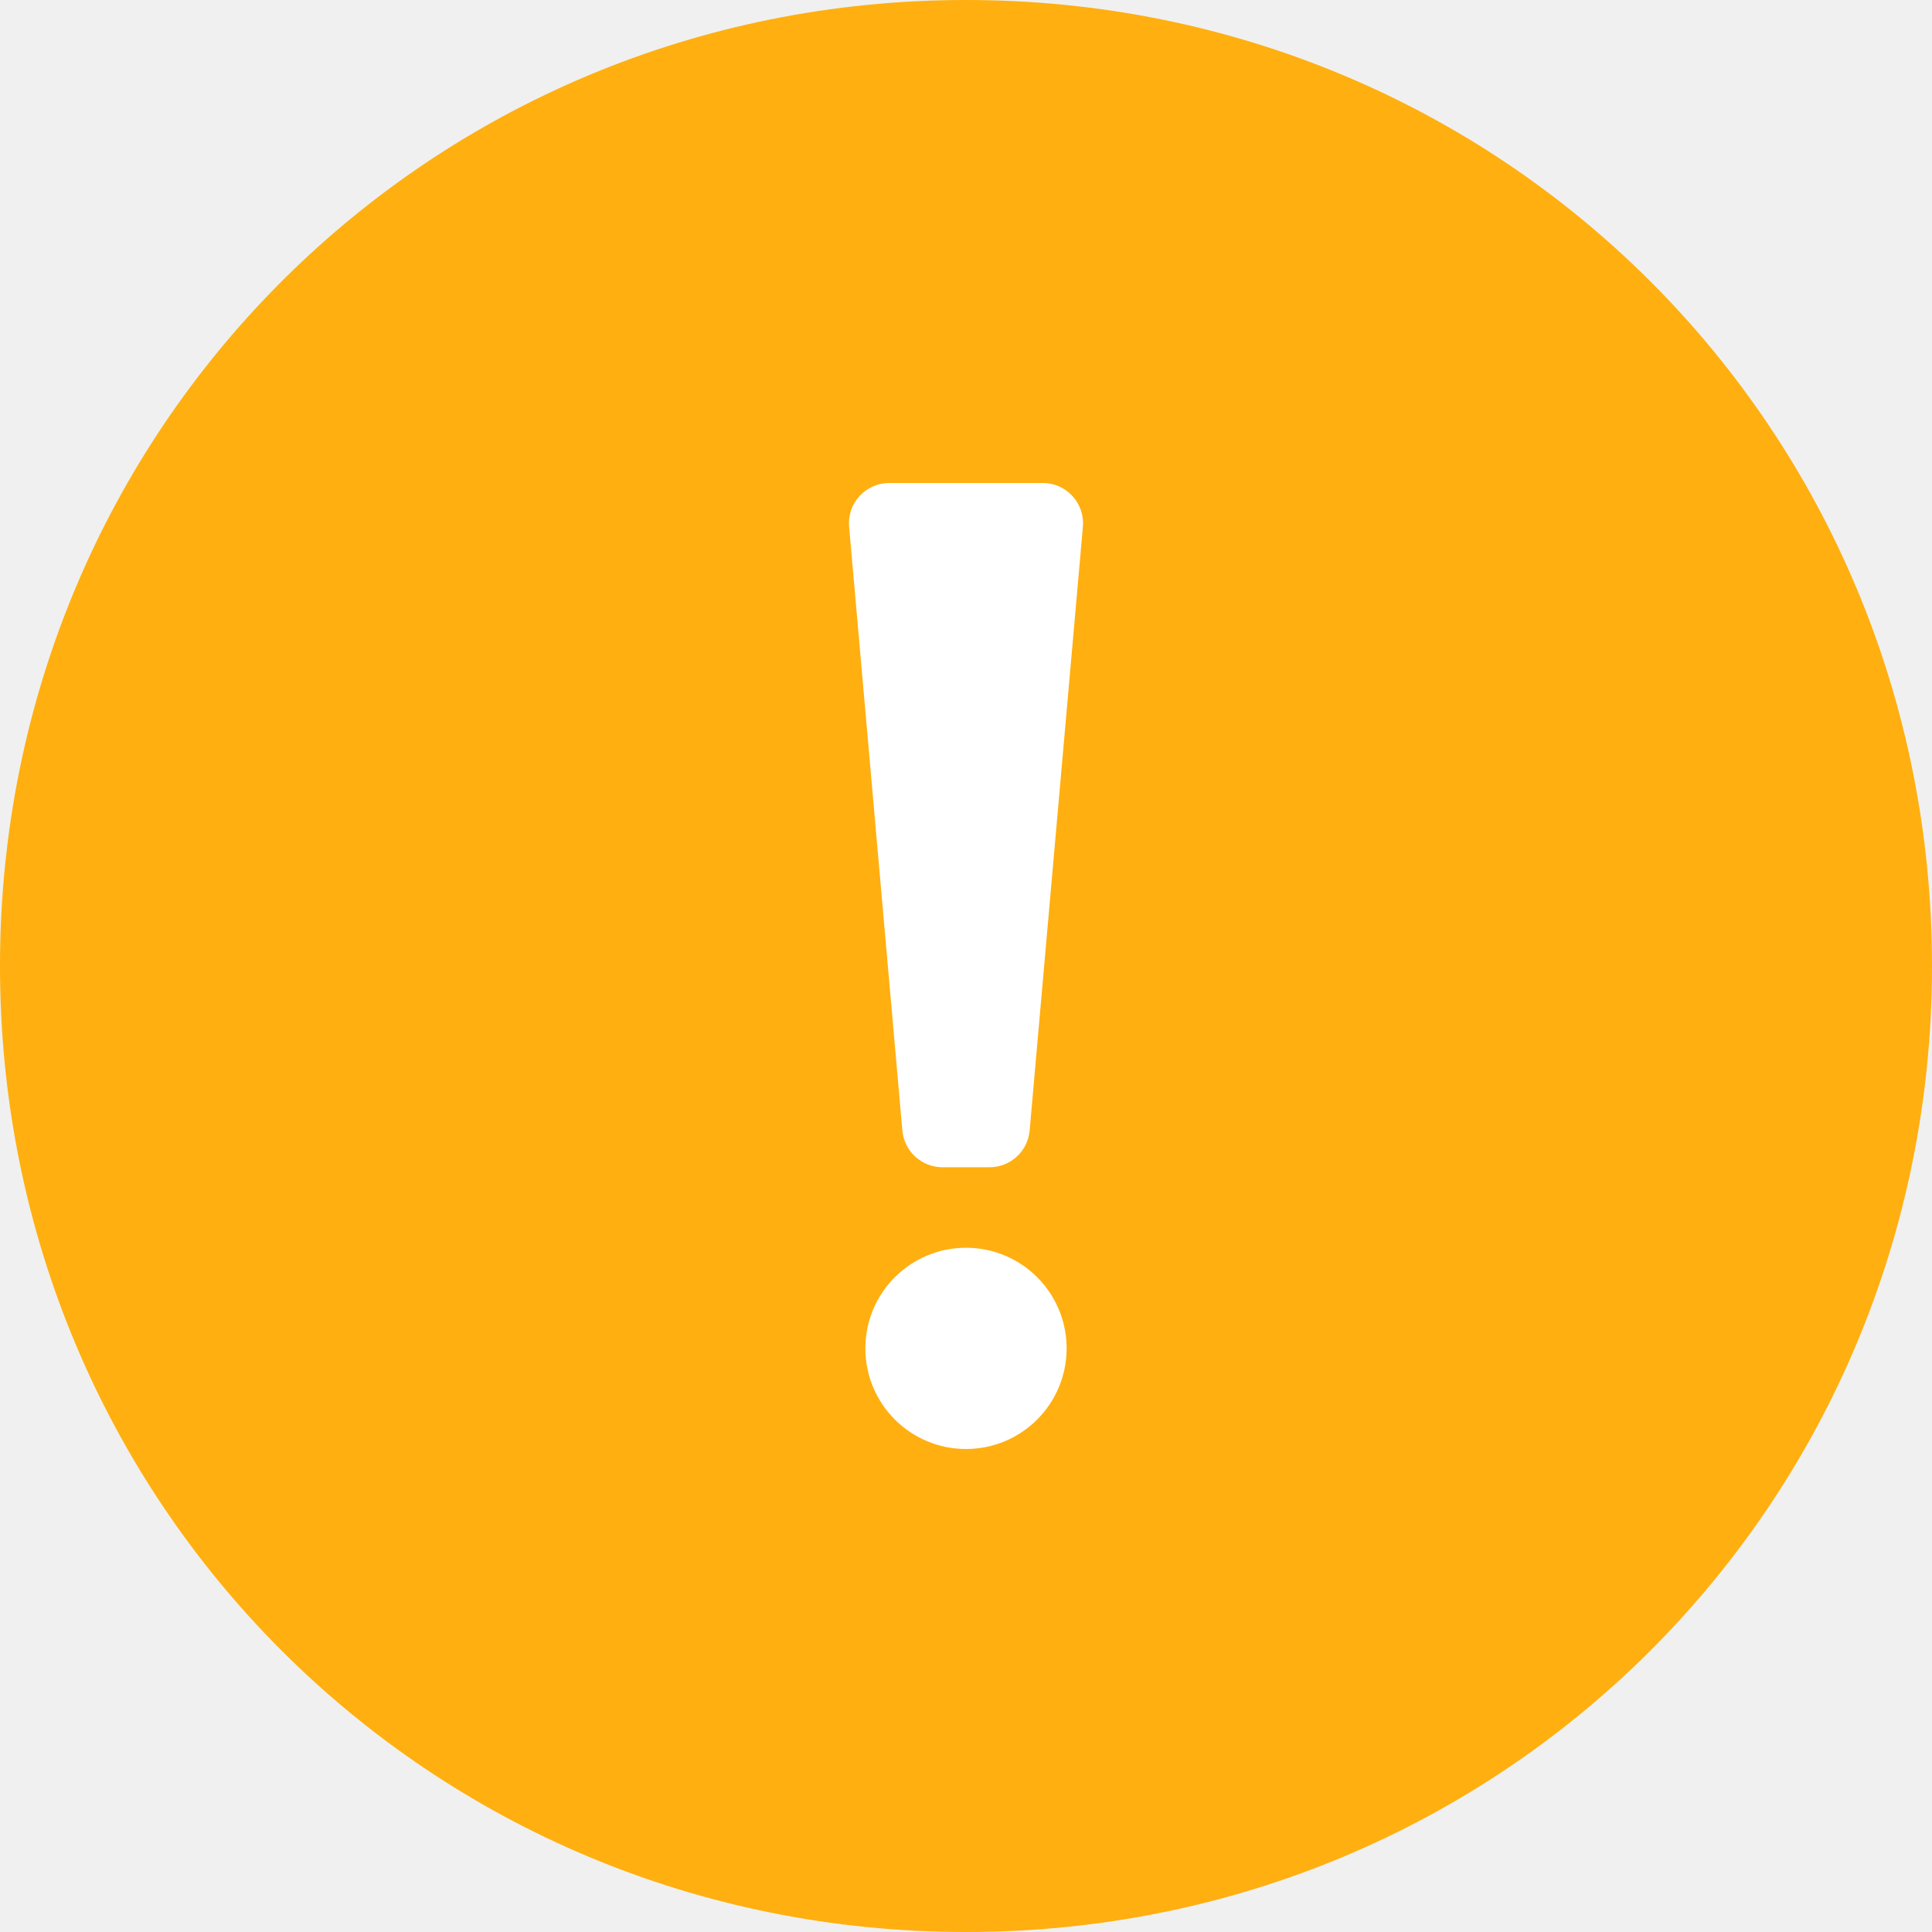
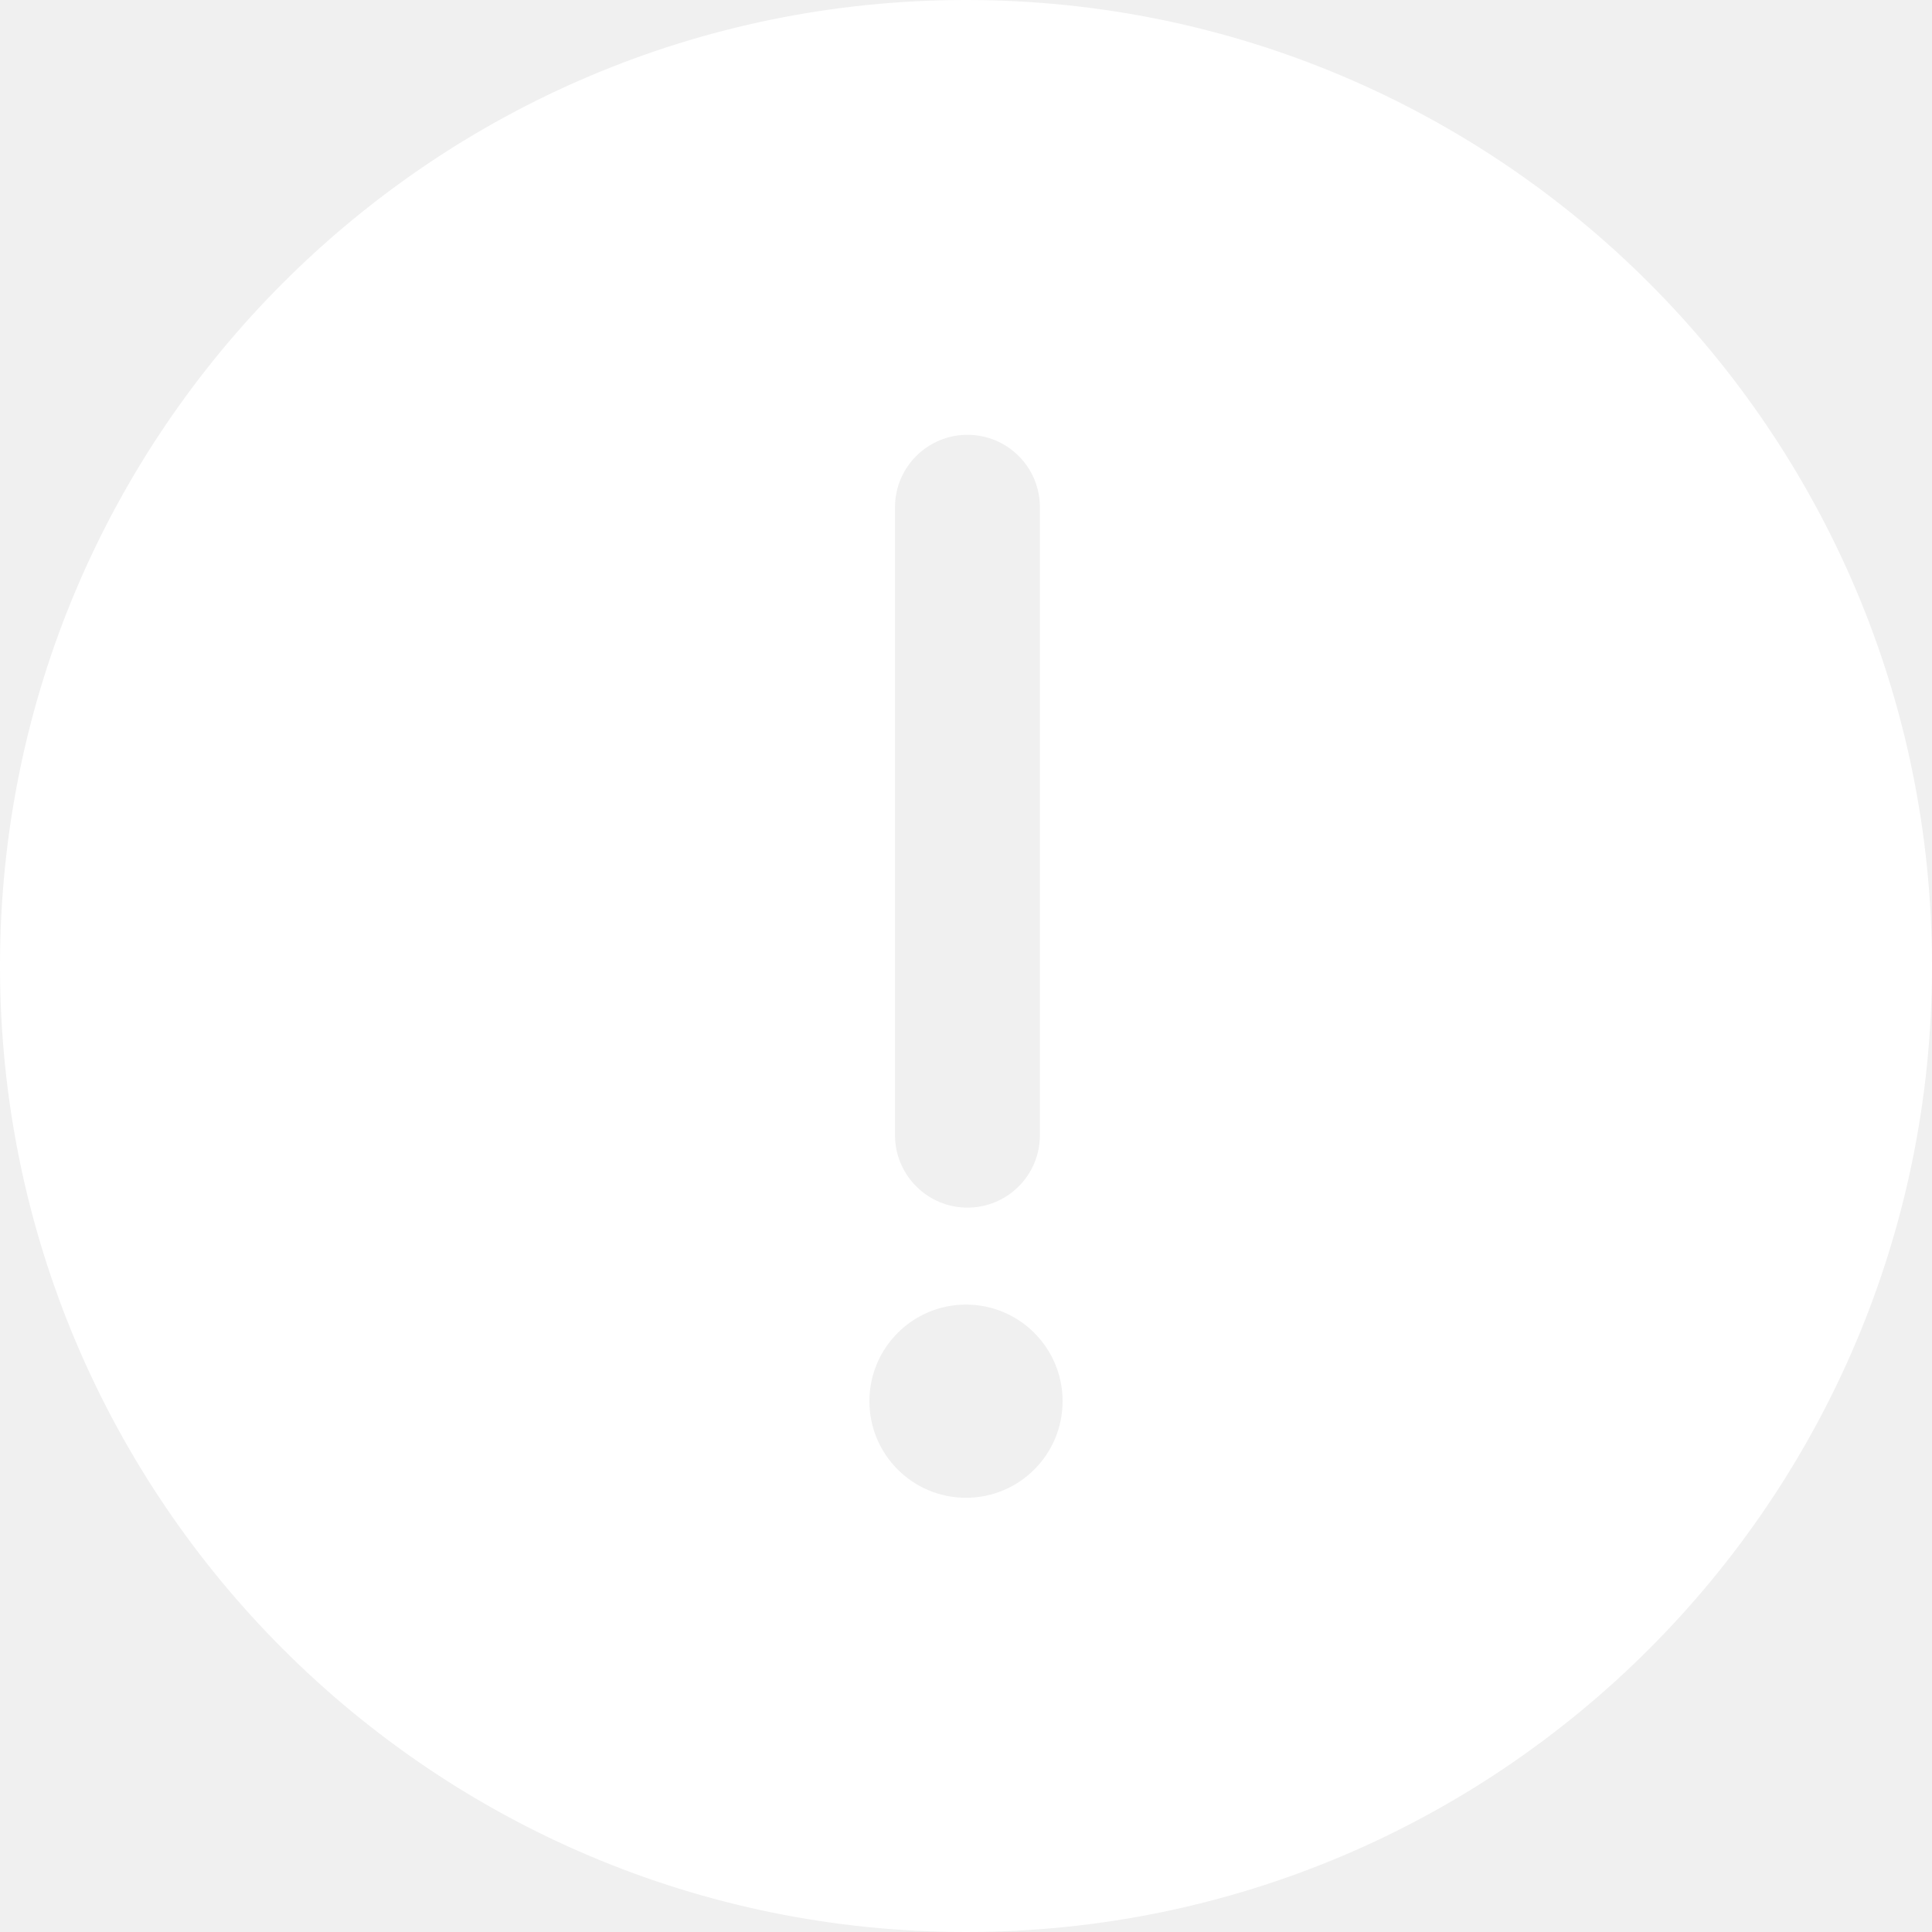
- <svg xmlns="http://www.w3.org/2000/svg" width="48" height="48" viewBox="0 0 48 48" fill="none">
-   <path fill-rule="evenodd" clip-rule="evenodd" d="M24 0C10.65 0 0 10.65 0 24C0 37.35 10.65 48 24 48C37.35 48 48 37.35 48 24C48 10.65 37.35 0 24 0Z" fill="#FFAF0F" />
-   <path d="M21.096 13.088C21.044 12.503 21.505 12 22.092 12H25.908C26.495 12 26.956 12.503 26.904 13.088L25.581 28.088C25.535 28.604 25.103 29 24.584 29H23.416C22.897 29 22.465 28.604 22.419 28.088L21.096 13.088Z" fill="white" />
-   <path d="M26.5 33.5C26.5 34.881 25.381 36 24 36C22.619 36 21.5 34.881 21.5 33.5C21.5 32.119 22.619 31 24 31C25.381 31 26.5 32.119 26.5 33.5Z" fill="white" />
+ <svg xmlns="http://www.w3.org/2000/svg" width="16" height="16" viewBox="0 0 16 16" fill="none">
+   <path d="M8 16C12.418 16 16 12.418 16 8C16 3.582 12.418 0 8 0C3.582 0 0 3.582 0 8C0 12.418 3.582 16 8 16ZM7.412 4.201C7.412 3.869 7.681 3.601 8.012 3.601C8.344 3.601 8.612 3.869 8.612 4.201V9.401C8.612 9.732 8.344 10.001 8.012 10.001C7.681 10.001 7.412 9.732 7.412 9.401V4.201ZM7.2 11.604C7.2 11.163 7.558 10.804 8 10.804C8.442 10.804 8.8 11.163 8.8 11.604C8.8 12.046 8.442 12.404 8 12.404C7.558 12.404 7.2 12.046 7.2 11.604Z" fill="white" />
</svg>
